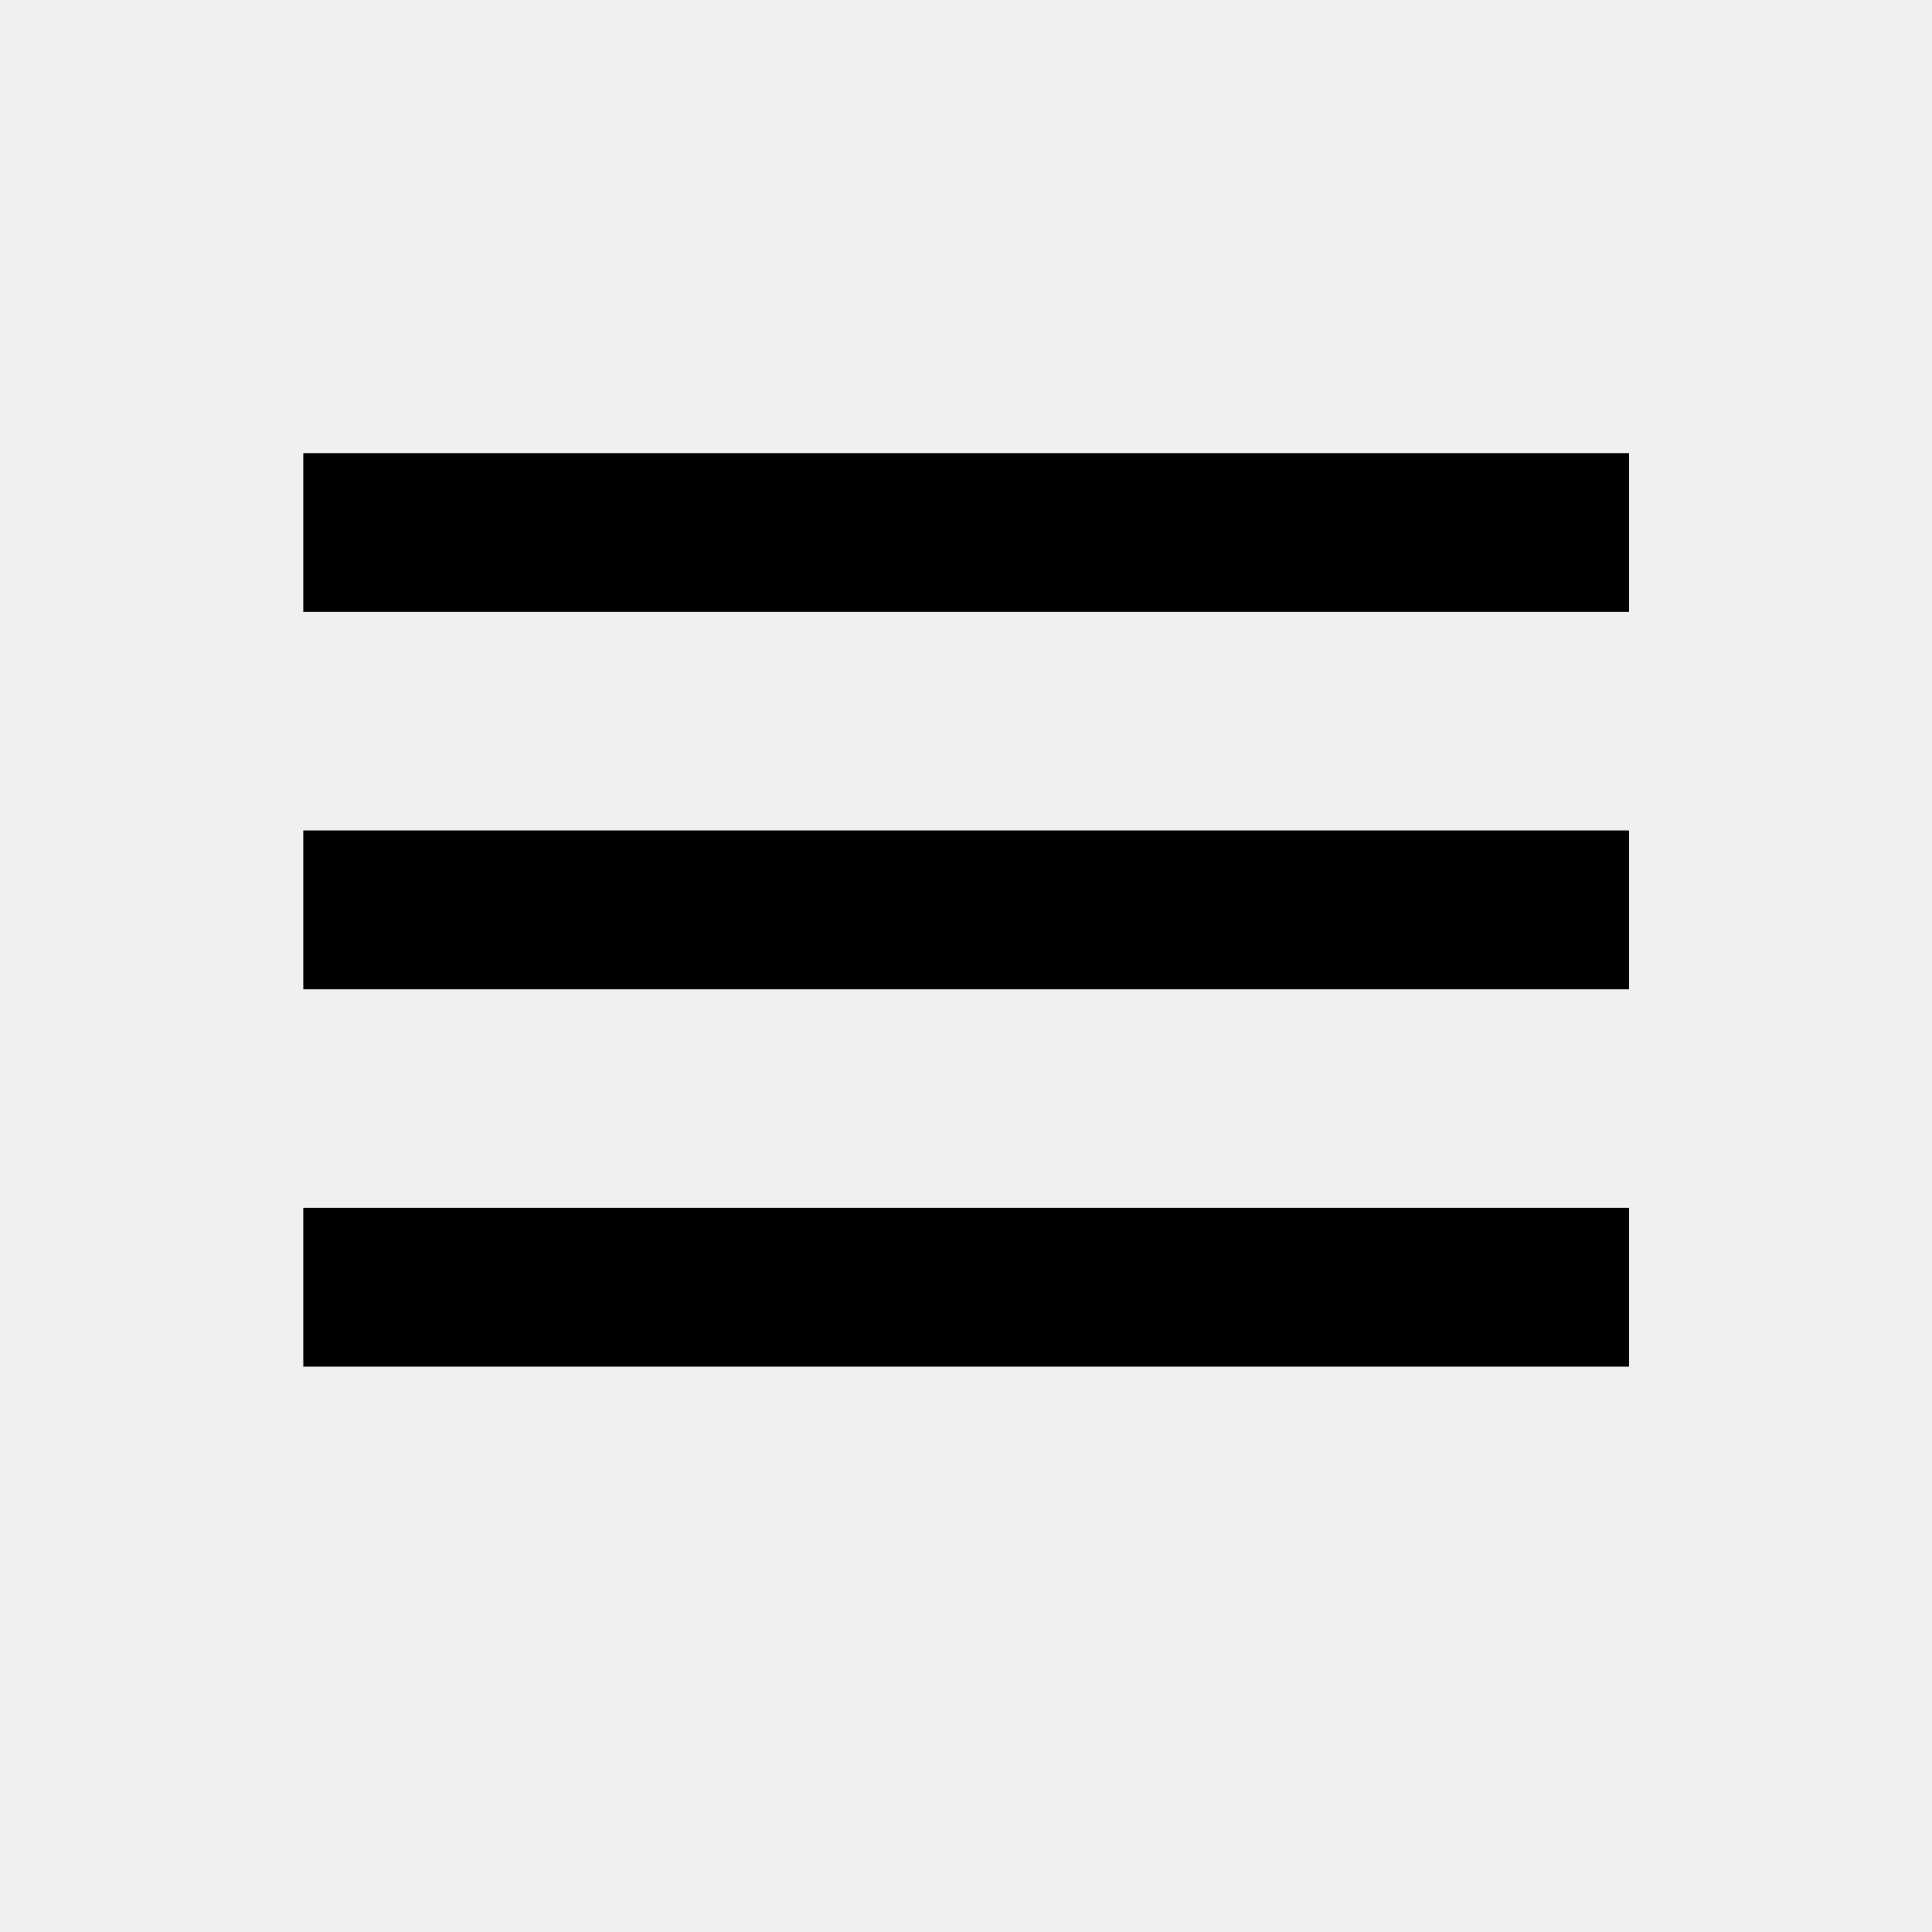
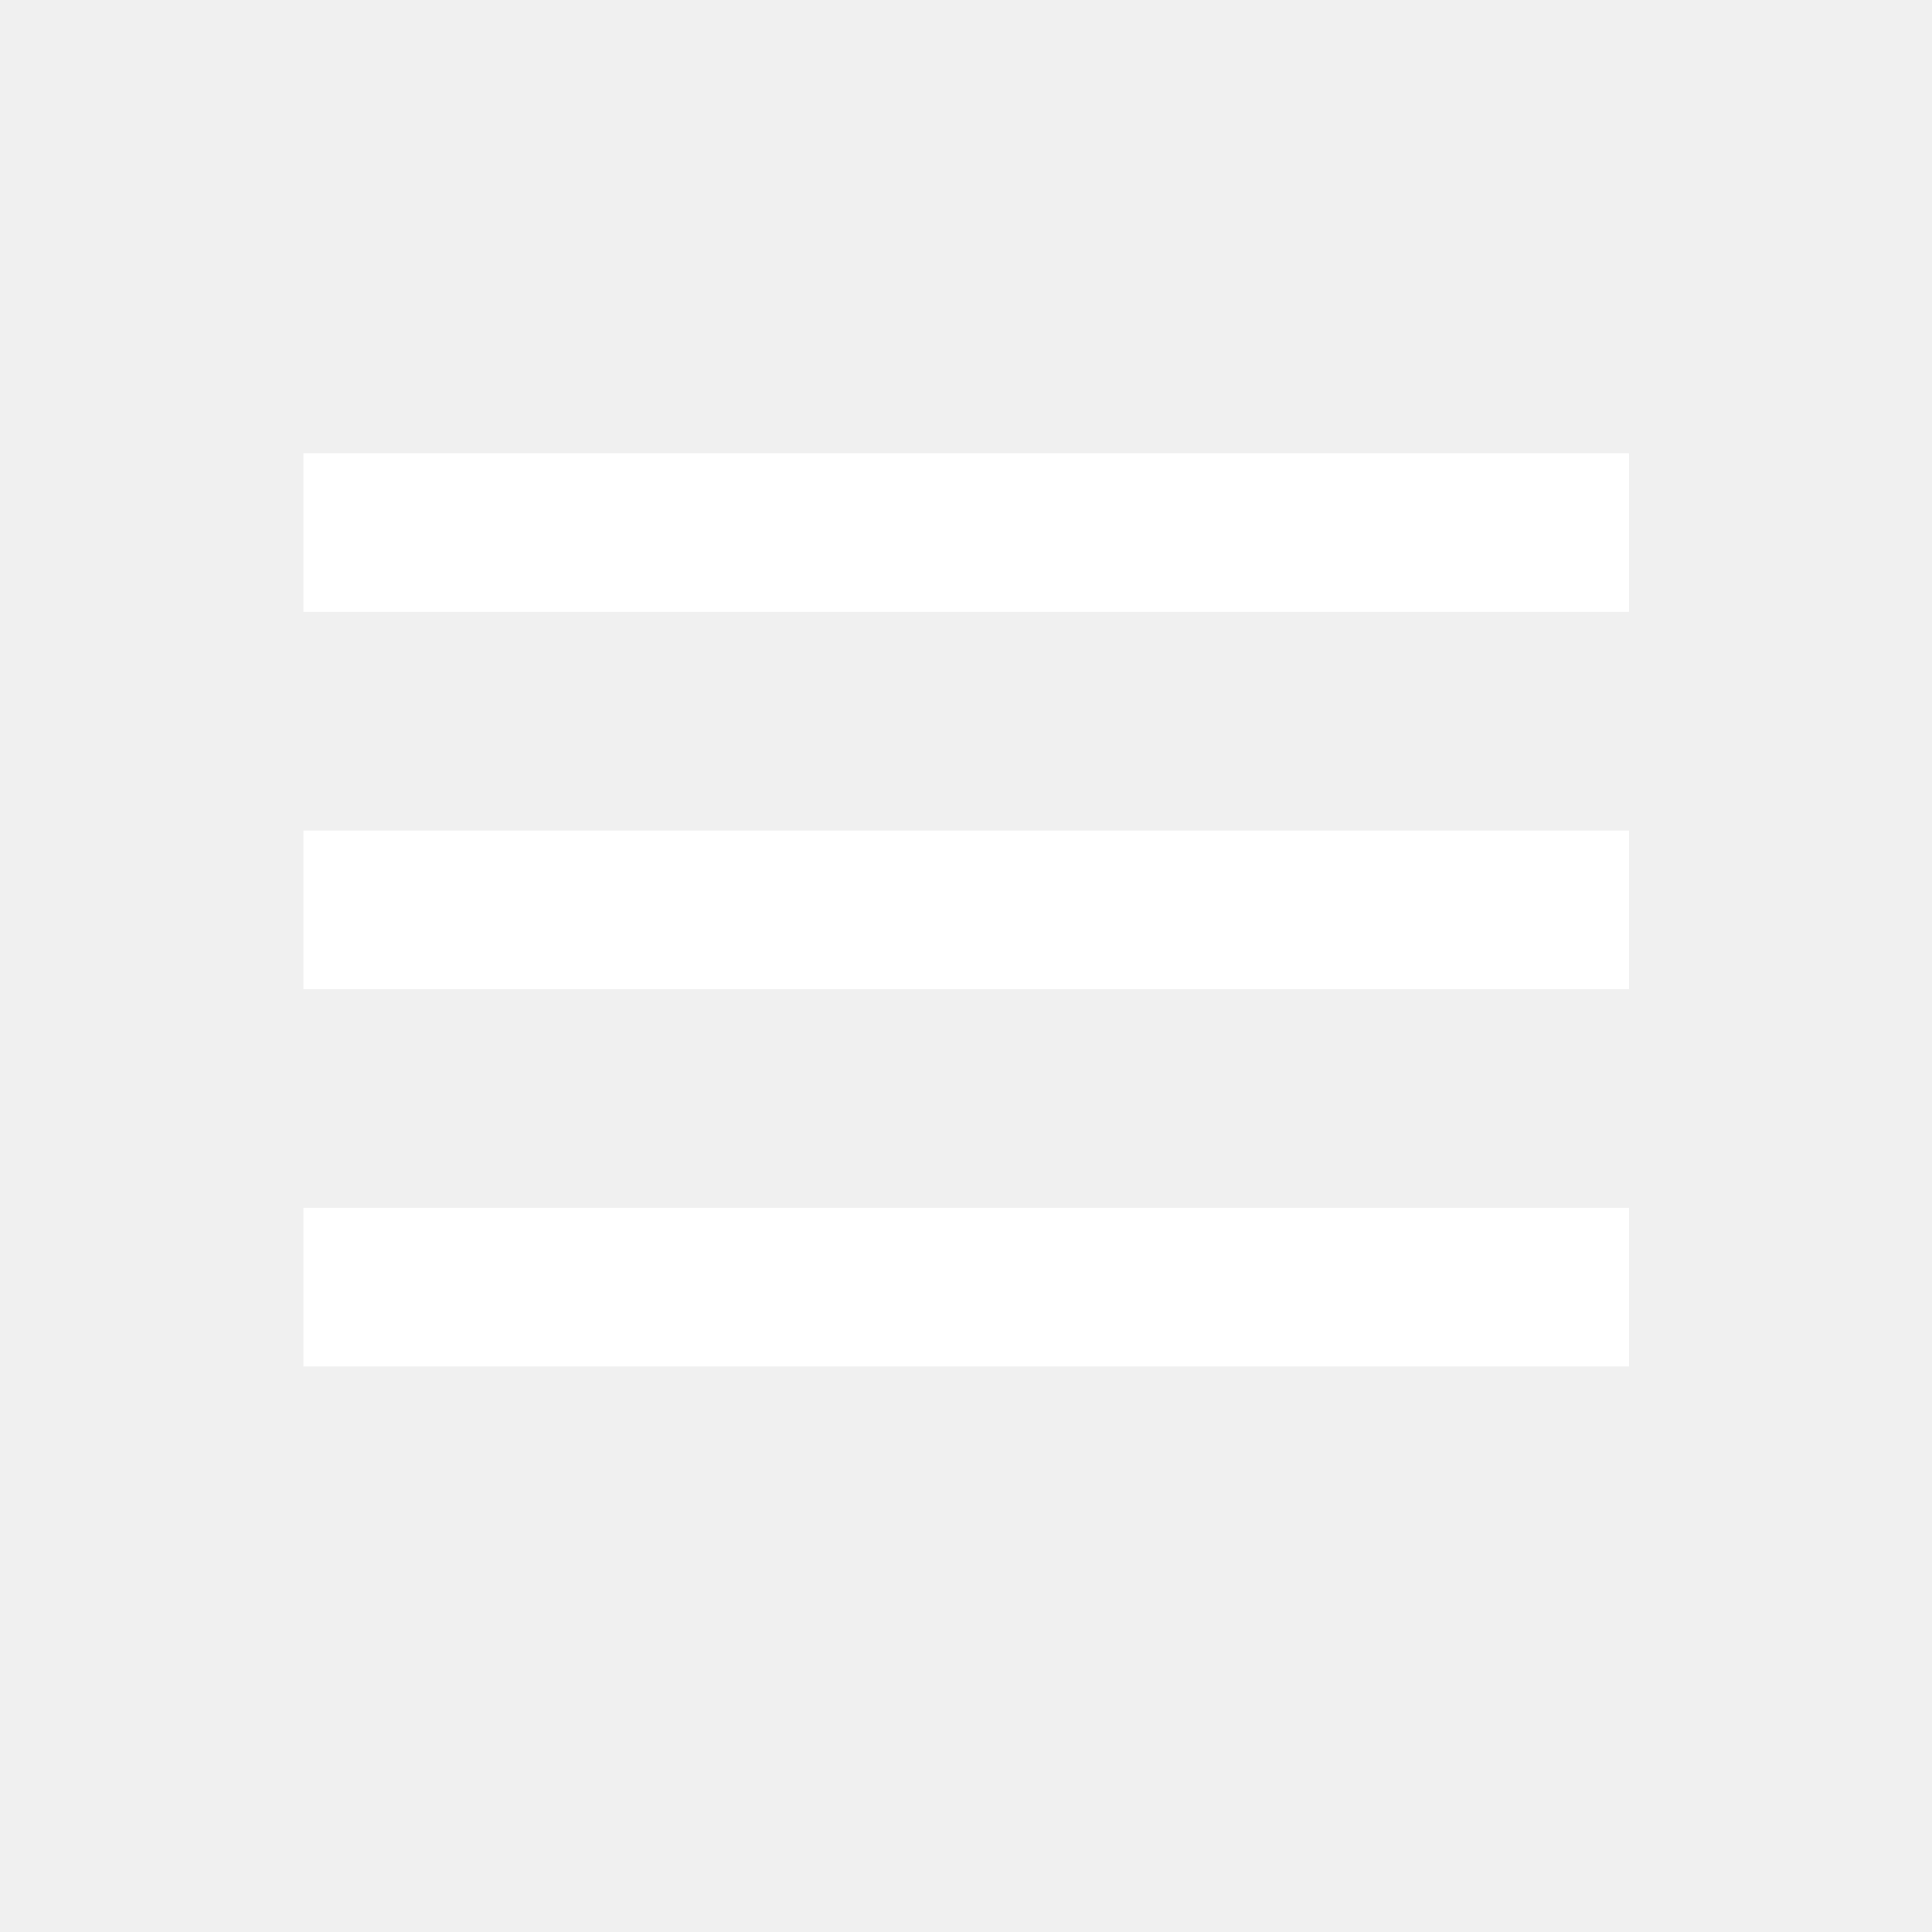
- <svg xmlns="http://www.w3.org/2000/svg" id="Layer_1" data-name="Layer 1" viewBox="0 0 57.65 57.65">
+ <svg xmlns="http://www.w3.org/2000/svg" id="Layer_1" data-name="Layer 1" viewBox="0 0 57.65 57.65" fill="#fff">
  <rect x="9.05" y="13.52" width="39.56" height="4.74" />
  <rect x="9.05" y="24.78" width="39.56" height="4.74" />
  <rect x="9.05" y="36.04" width="39.56" height="4.74" />
</svg>
